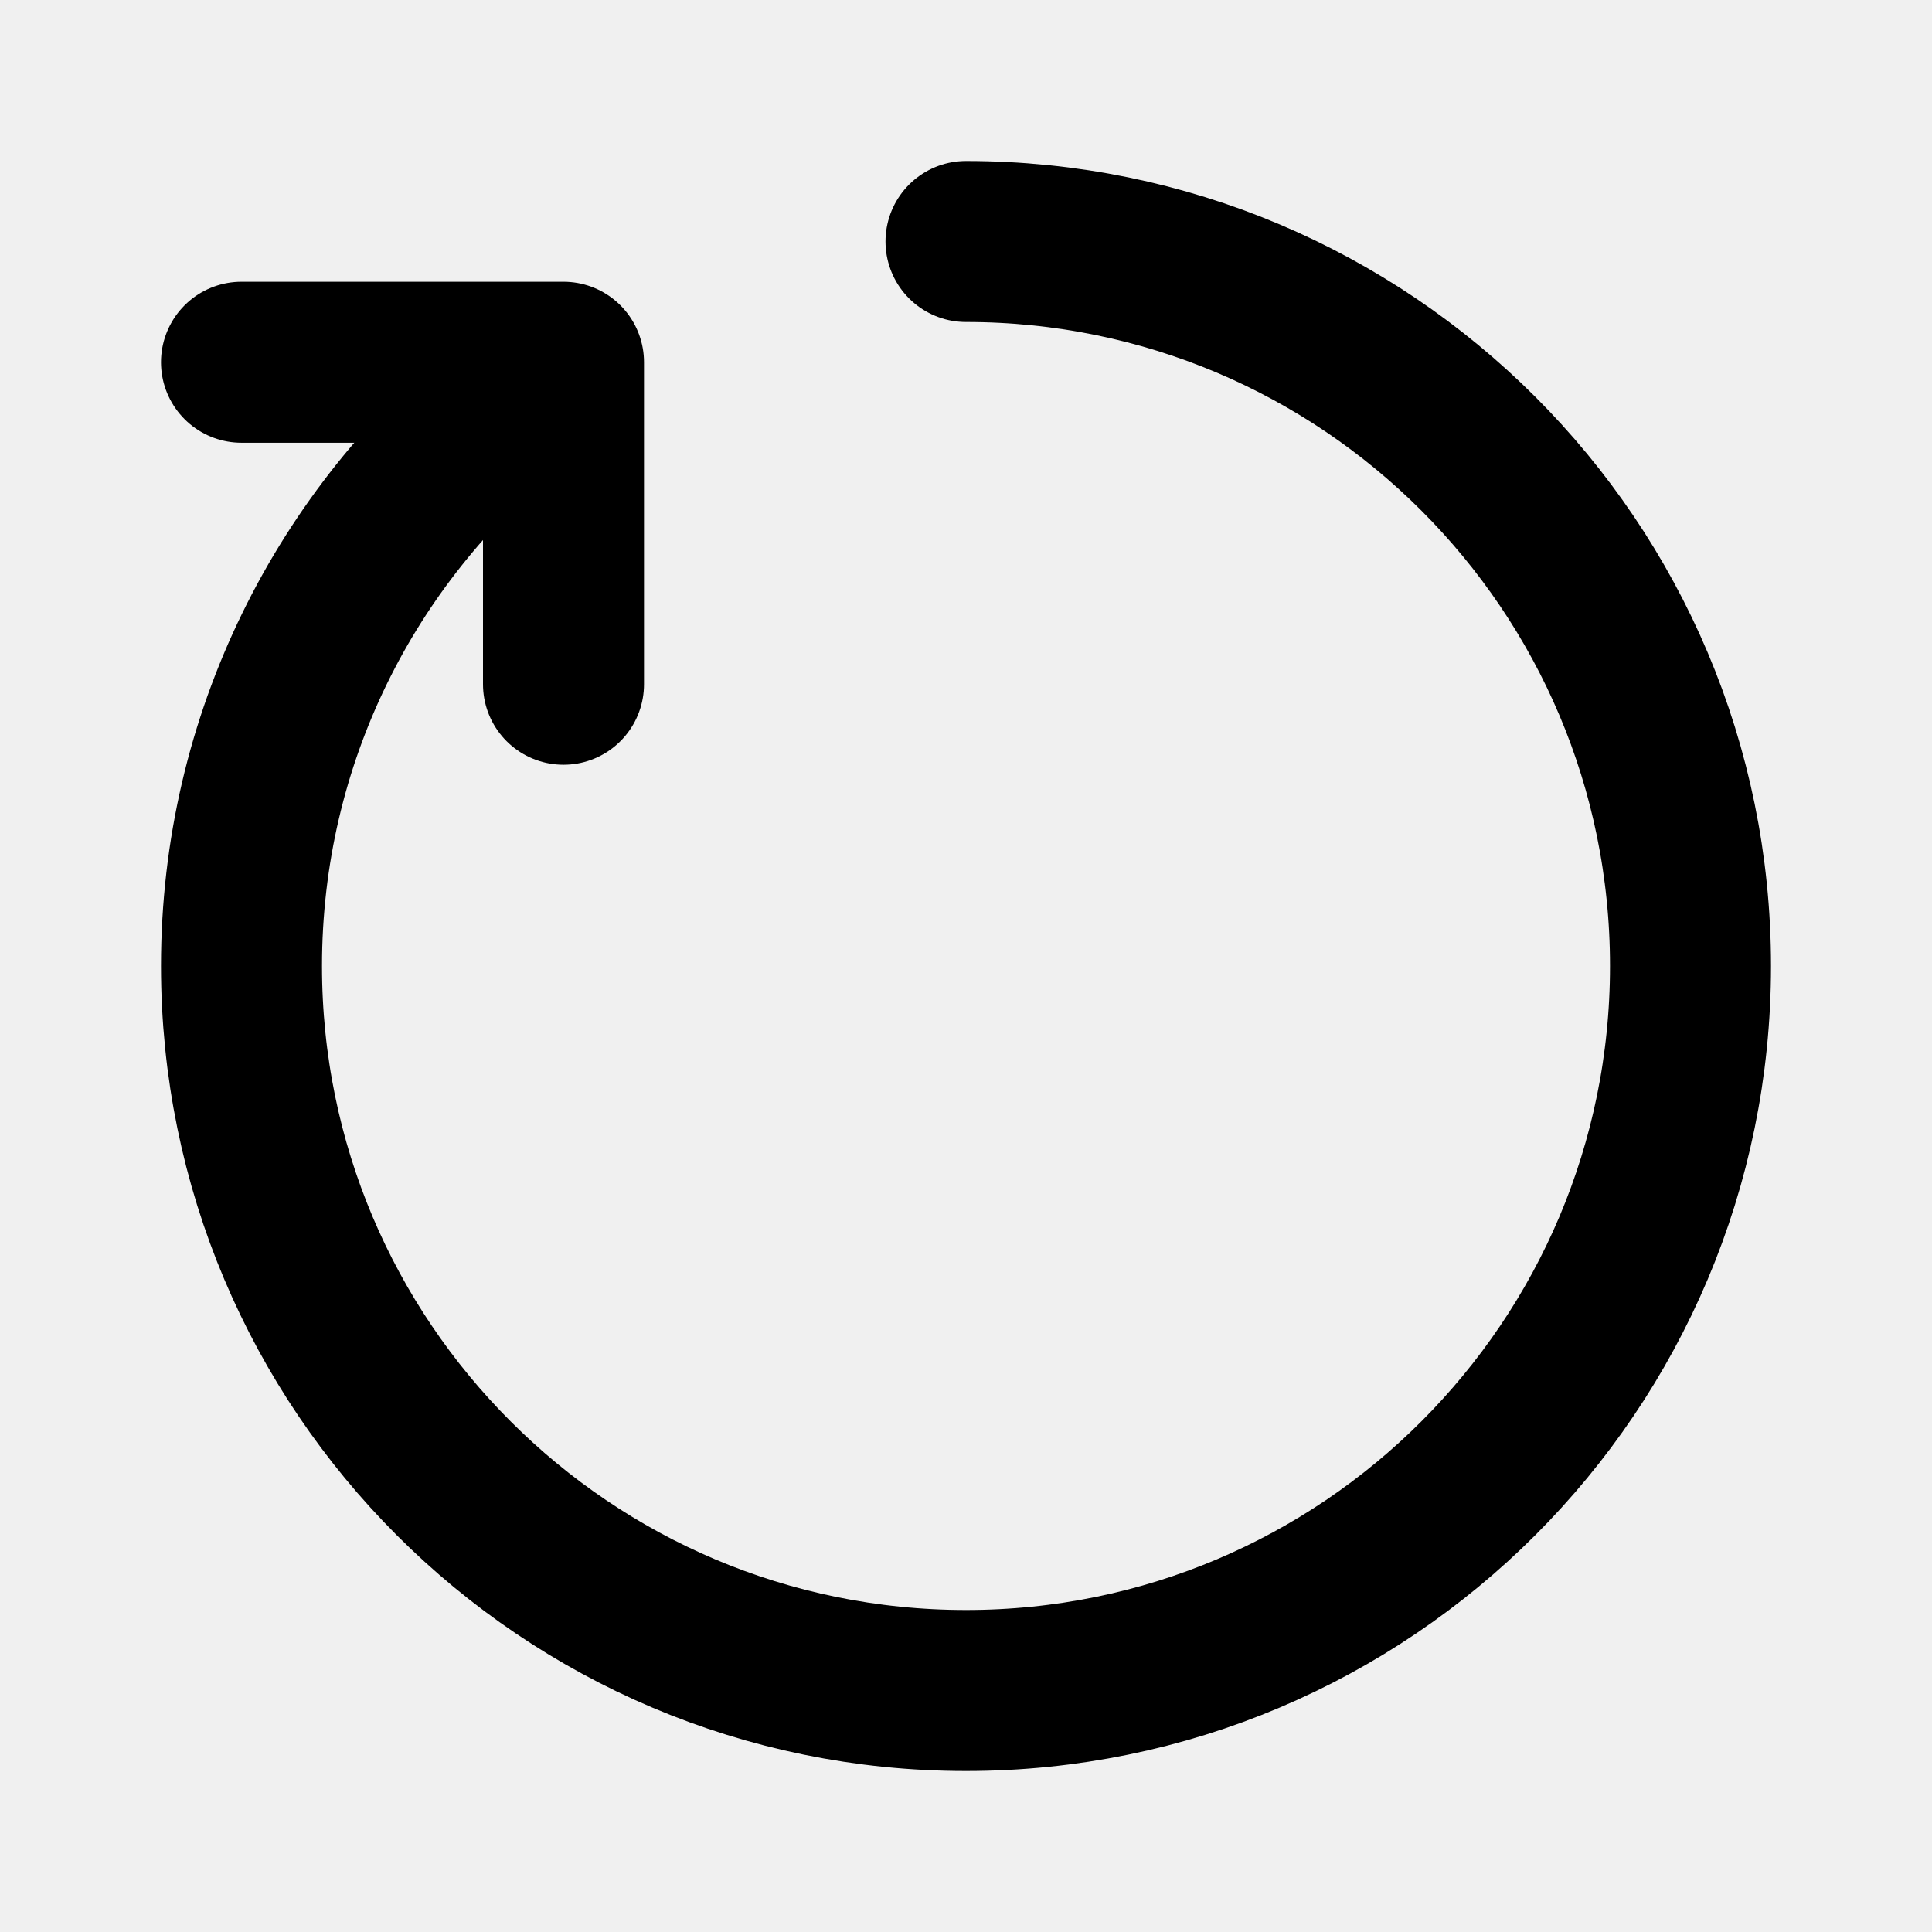
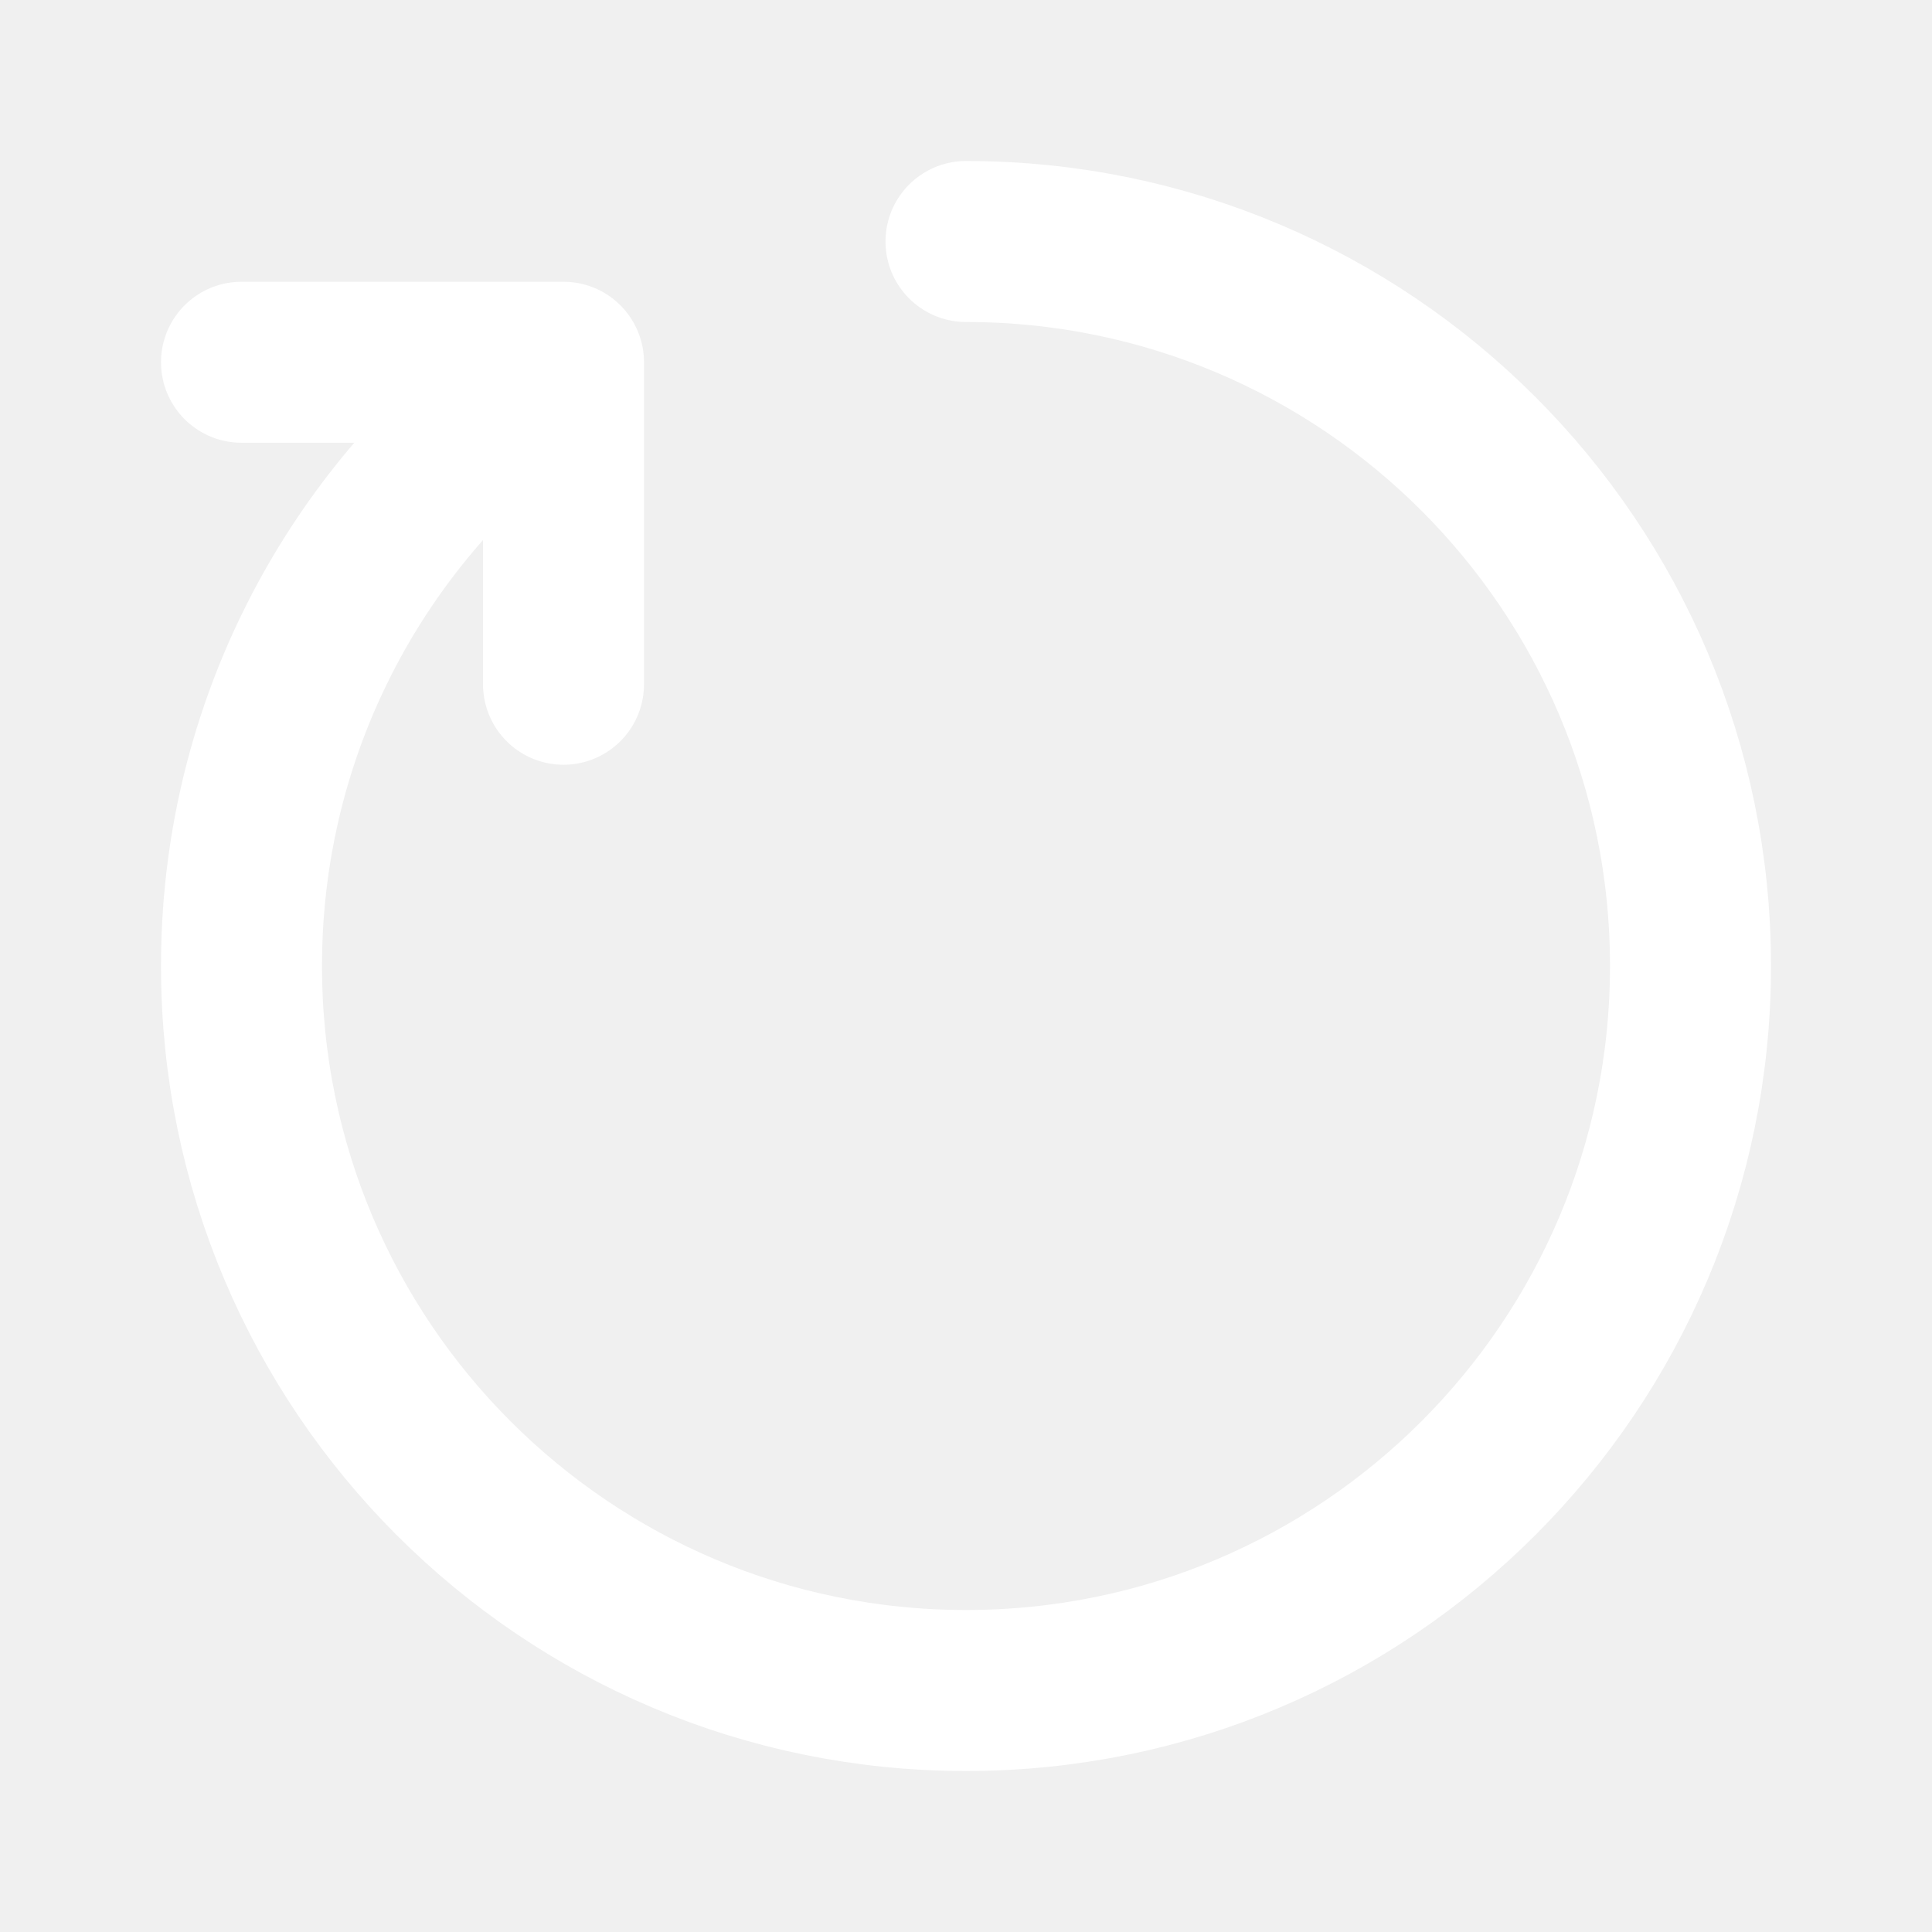
<svg xmlns="http://www.w3.org/2000/svg" fill="none" height="24" viewBox="0 0 24 24" width="24">
-   <path d="M12 3C16.971 3 21 7.029 21 12C21 16.97 16.971 21 12 21C7.029 21 3 16.97 3 12C3 9.173 4.304 6.65 6.343 5" stroke="#000" stroke-linecap="round" stroke-linejoin="round" stroke-width="2" />
-   <path d="M3 4.5H7V8.5" stroke="#000" stroke-linecap="round" stroke-linejoin="round" stroke-width="2" />
+   <path d="M12 3C16.971 3 21 7.029 21 12C21 16.97 16.971 21 12 21C7.029 21 3 16.97 3 12C3 9.173 4.304 6.65 6.343 5" stroke="#fff" stroke-linecap="round" stroke-linejoin="round" stroke-width="2" />
+   <path d="M3 4.5H7V8.5" stroke="#fff" stroke-linecap="round" stroke-linejoin="round" stroke-width="2" />
</svg>
